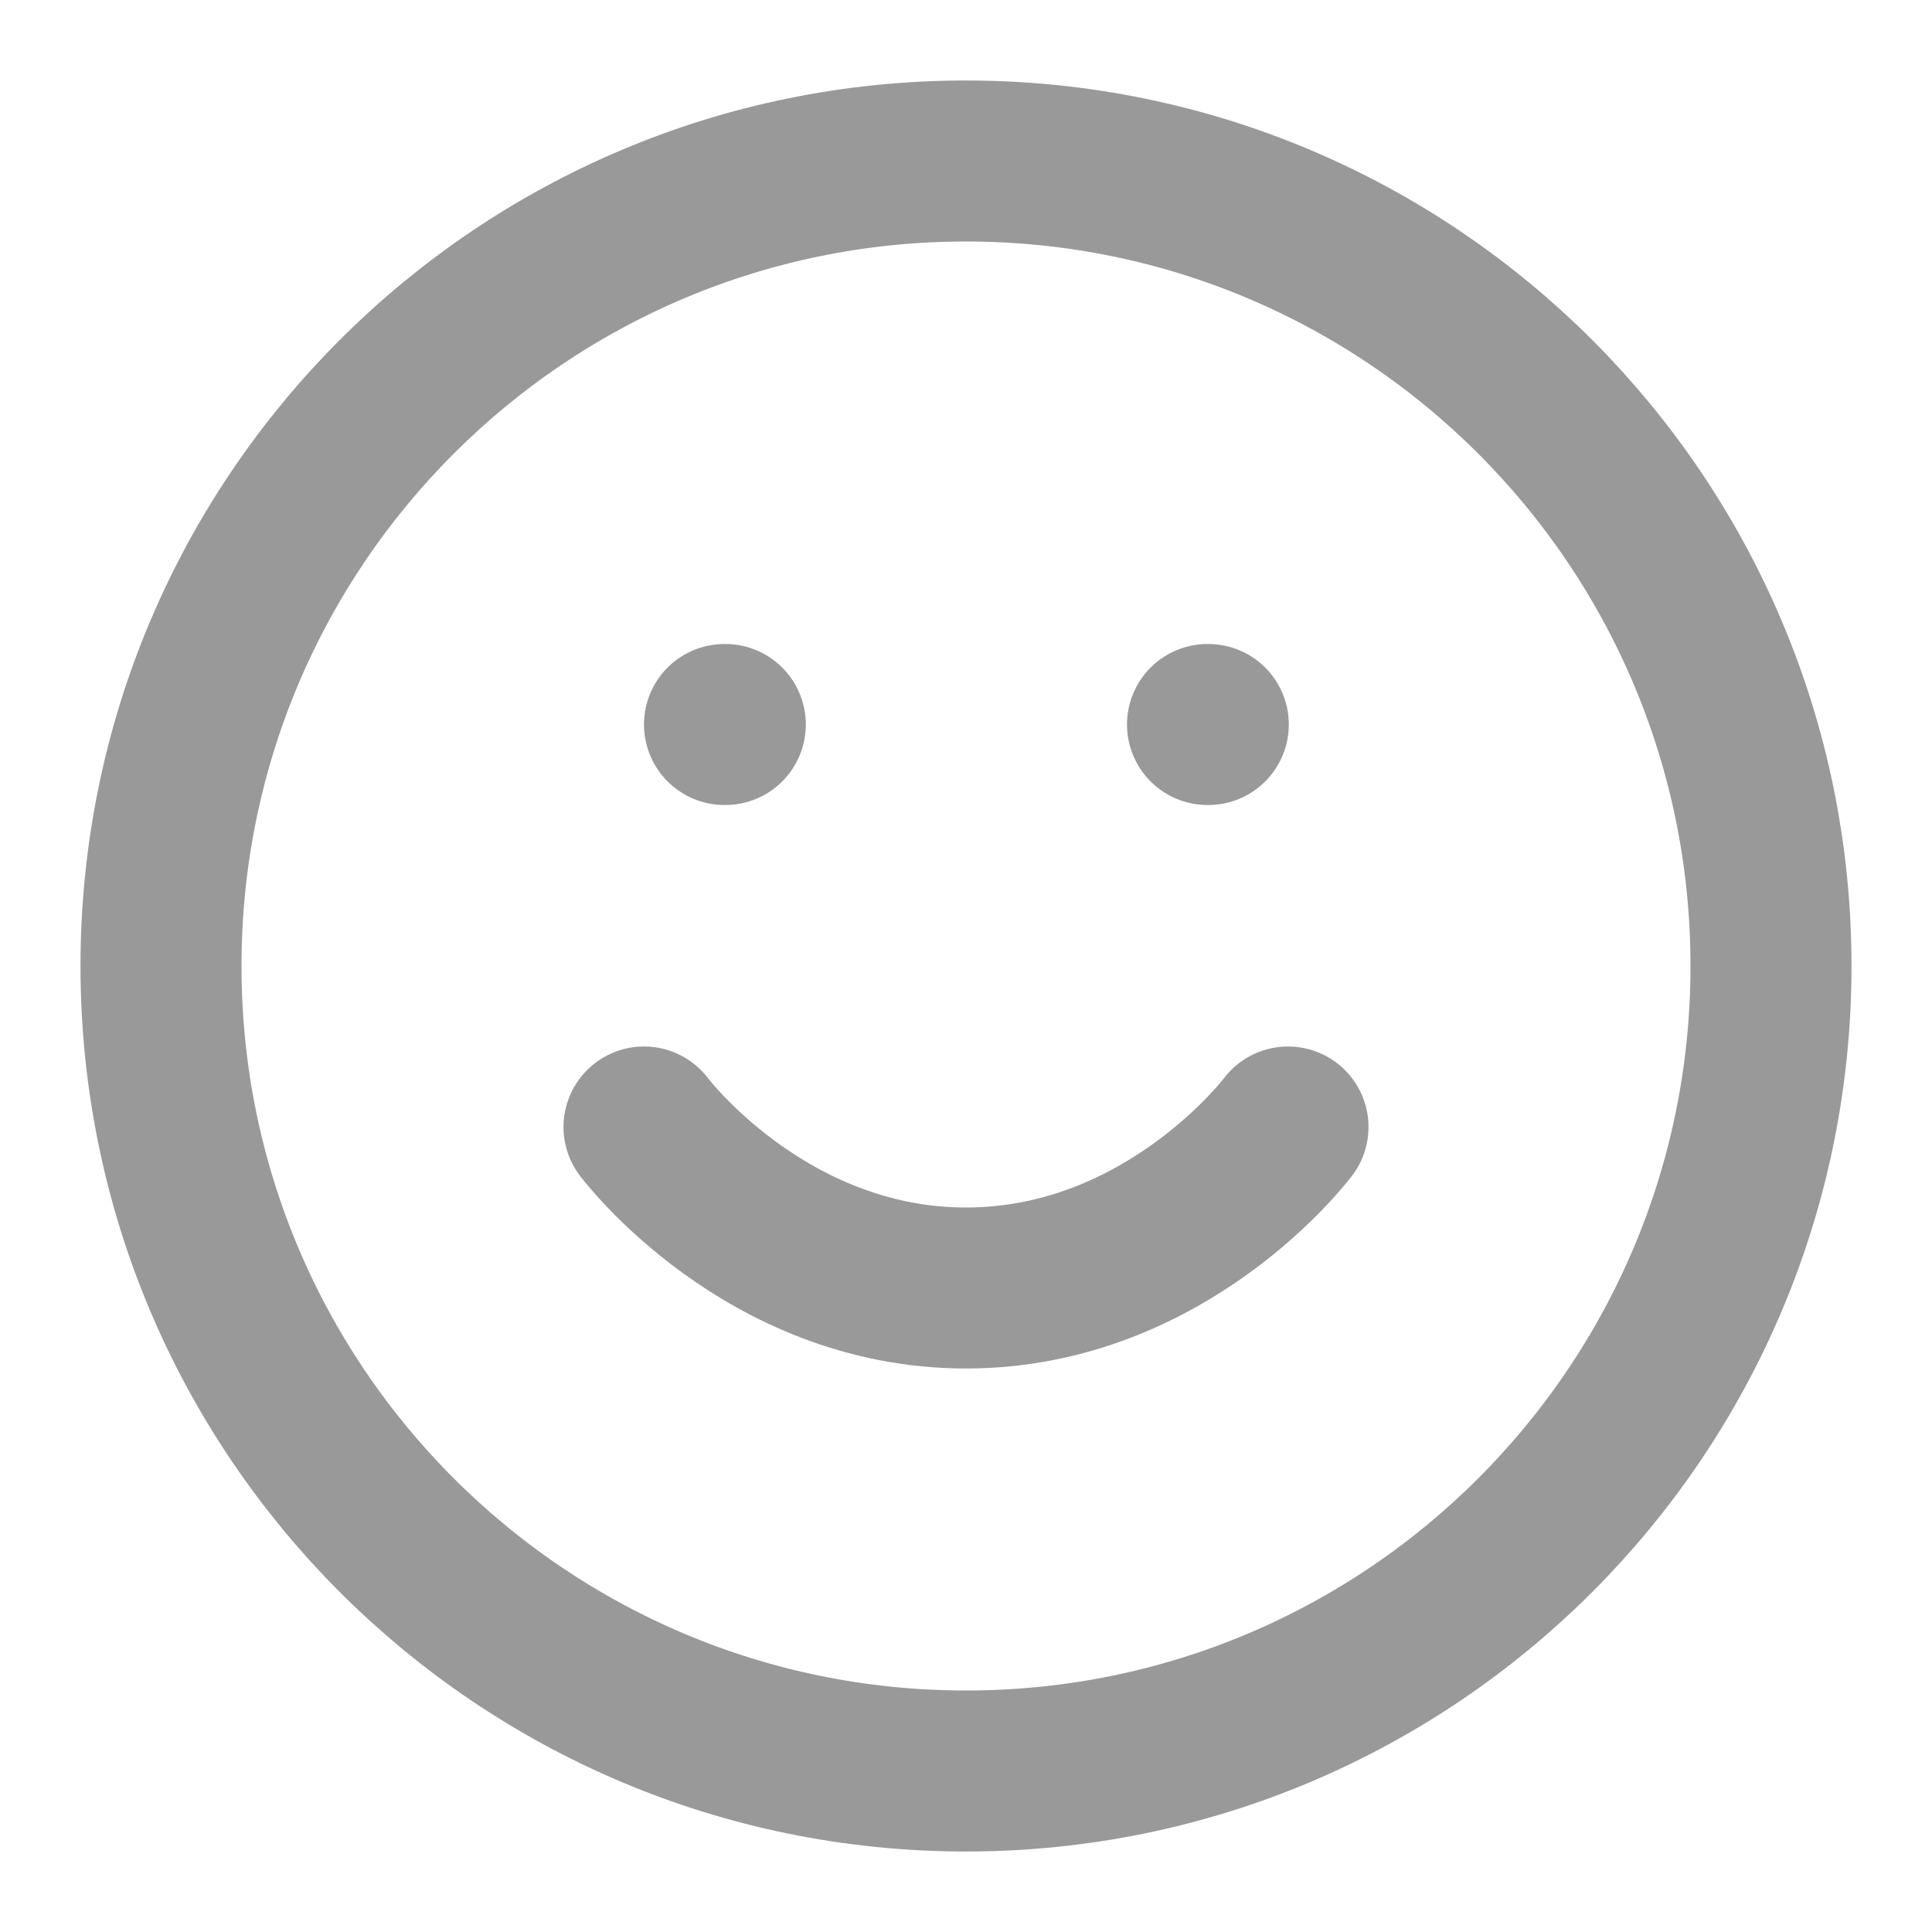
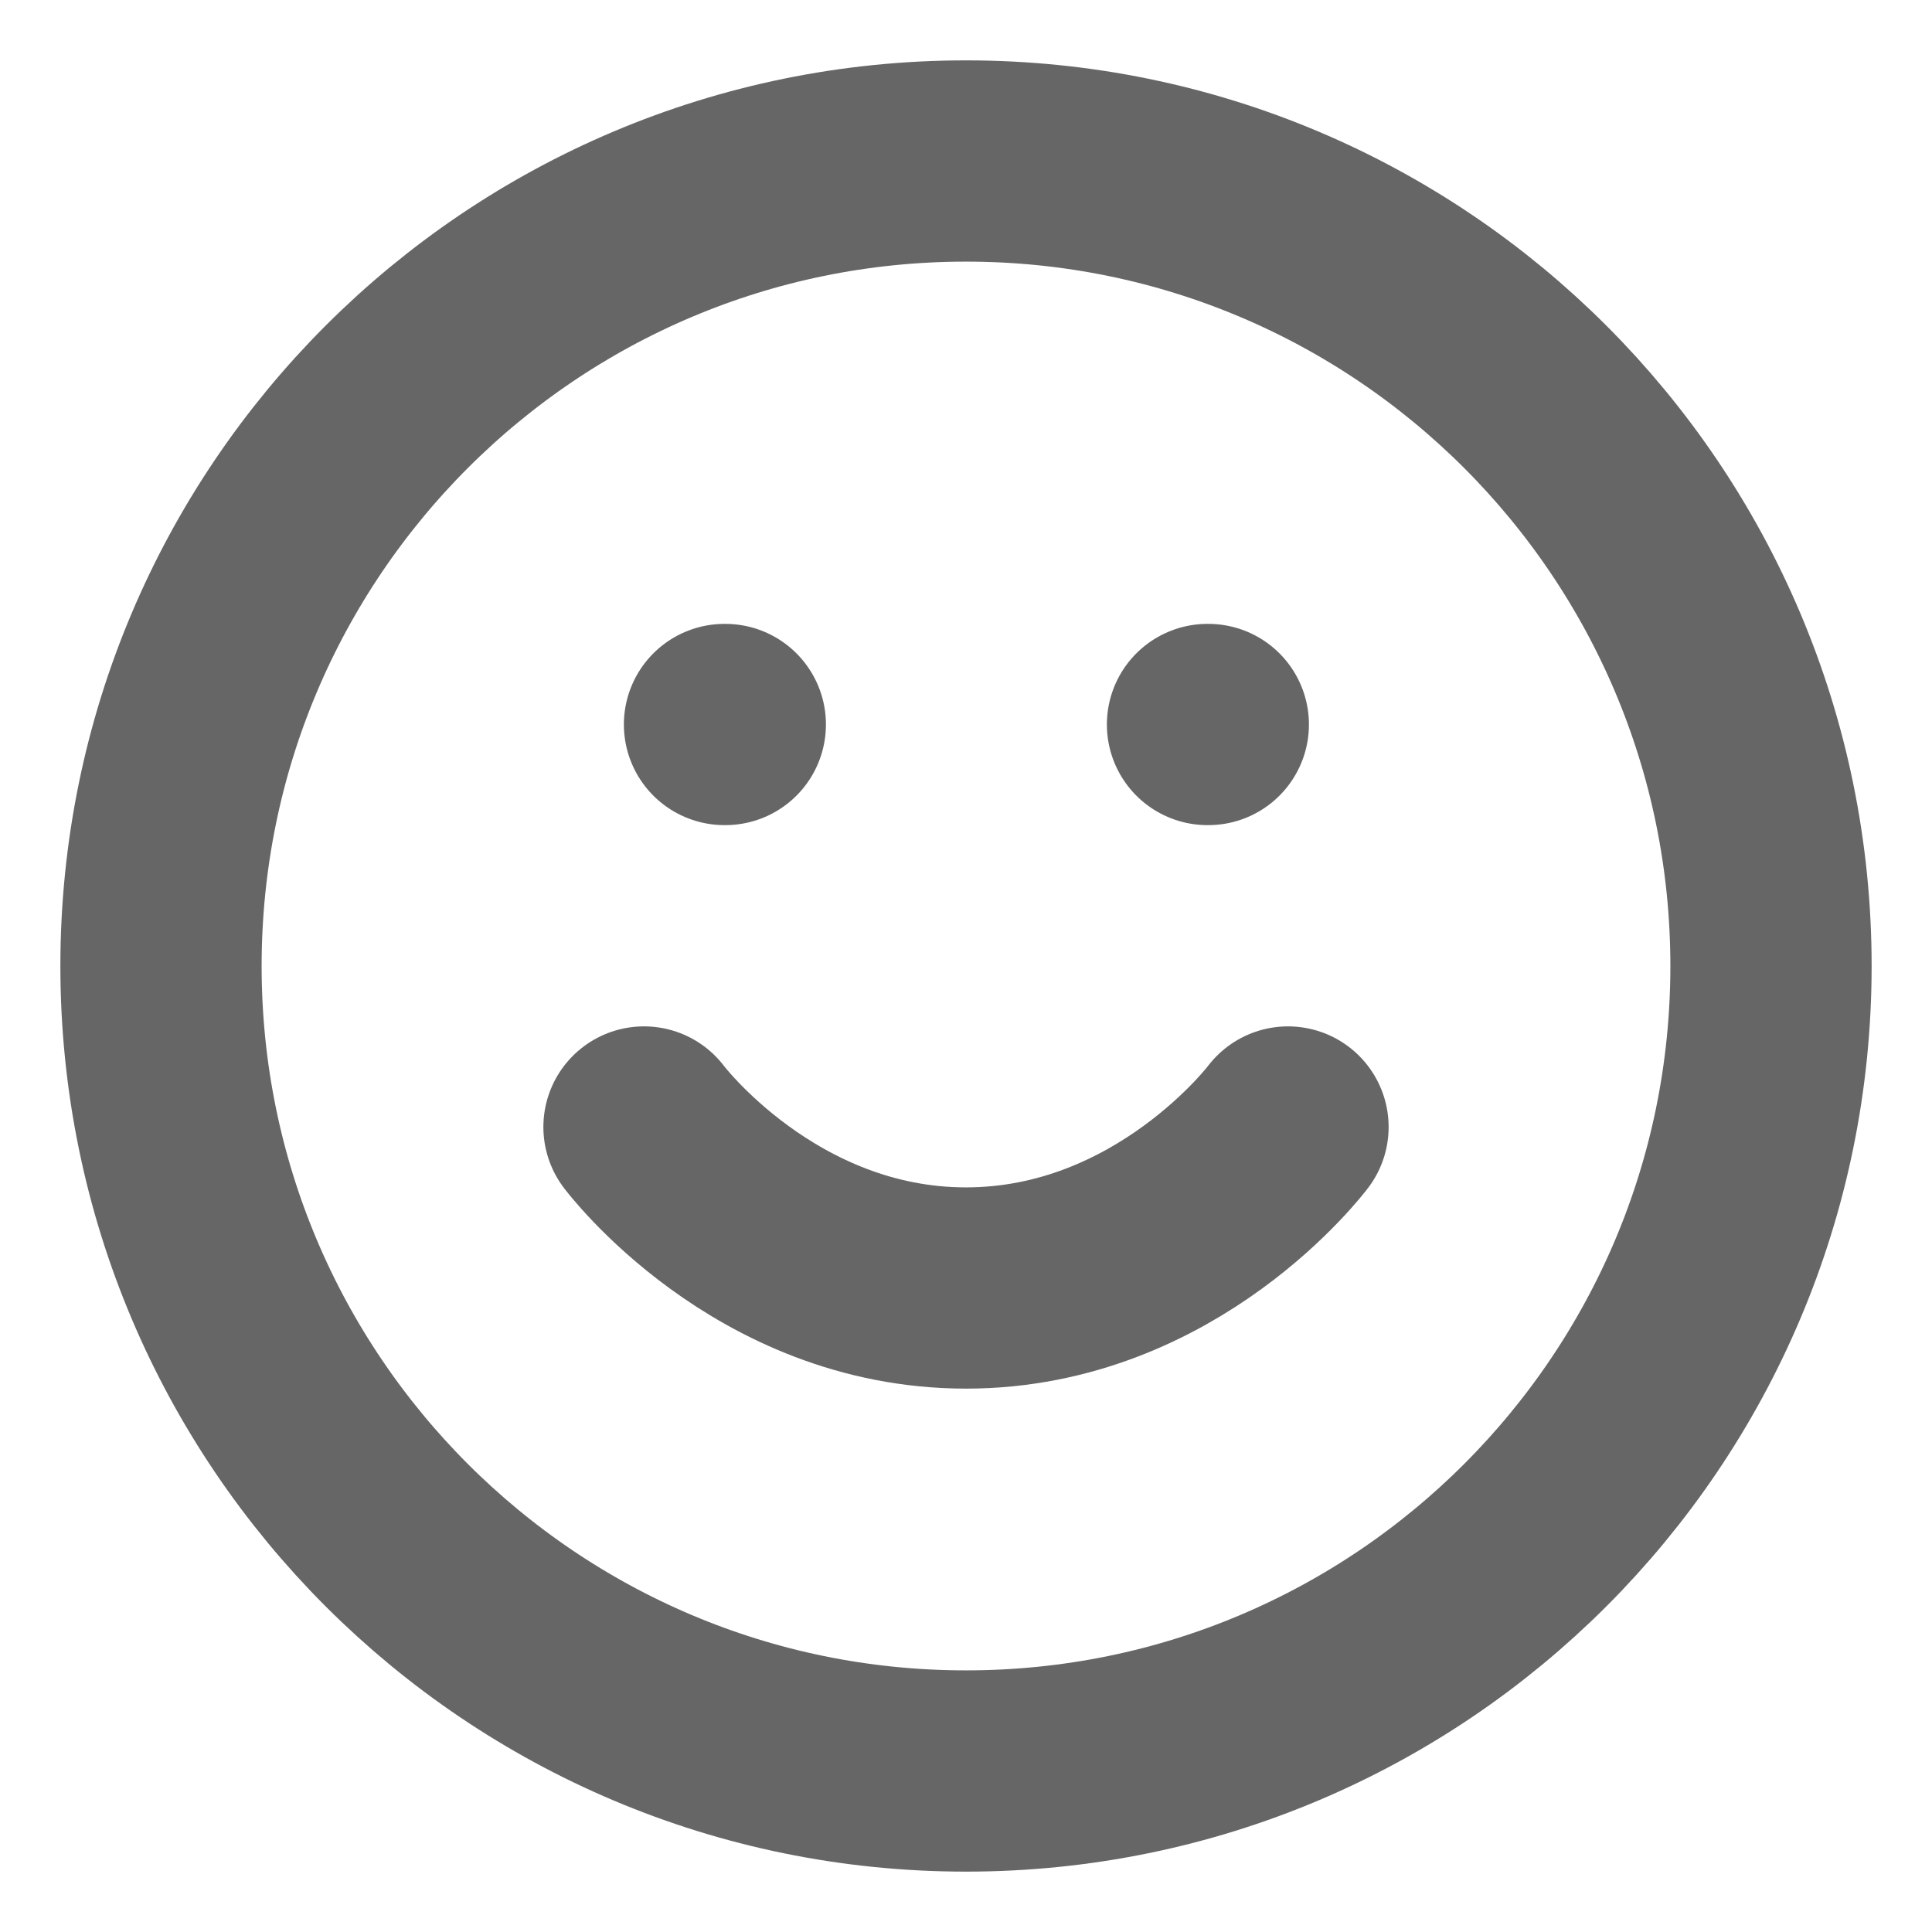
- <svg xmlns="http://www.w3.org/2000/svg" width="24" height="24" viewBox="0 0 24 24" fill="none" stroke="#999999" stroke-width="2" stroke-linecap="round" stroke-linejoin="round">
-   <circle cx="12" cy="12" r="10" />
-   <path d="M8 14s1.5 2 4 2 4-2 4-2" />
-   <line x1="9" y1="9" x2="9.01" y2="9" />
-   <line x1="15" y1="9" x2="15.01" y2="9" />
+ <svg xmlns="http://www.w3.org/2000/svg" width="24" height="24" viewBox="0 0 24 24">
+   <circle fill="none" stroke="#666666" stroke-width="2.5" stroke-linecap="round" stroke-linejoin="round" cx="12" cy="12" r="10" />
+   <path fill="none" stroke="#666666" stroke-width="2.5" stroke-linecap="round" stroke-linejoin="round" d="M8 14s1.5 2 4 2 4-2 4-2" />
+   <line fill="none" stroke="#666666" stroke-width="2.5" stroke-linecap="round" stroke-linejoin="round" x1="9" y1="9" x2="9.01" y2="9" />
+   <line fill="none" stroke="#666666" stroke-width="2.5" stroke-linecap="round" stroke-linejoin="round" x1="15" y1="9" x2="15.01" y2="9" />
</svg>
